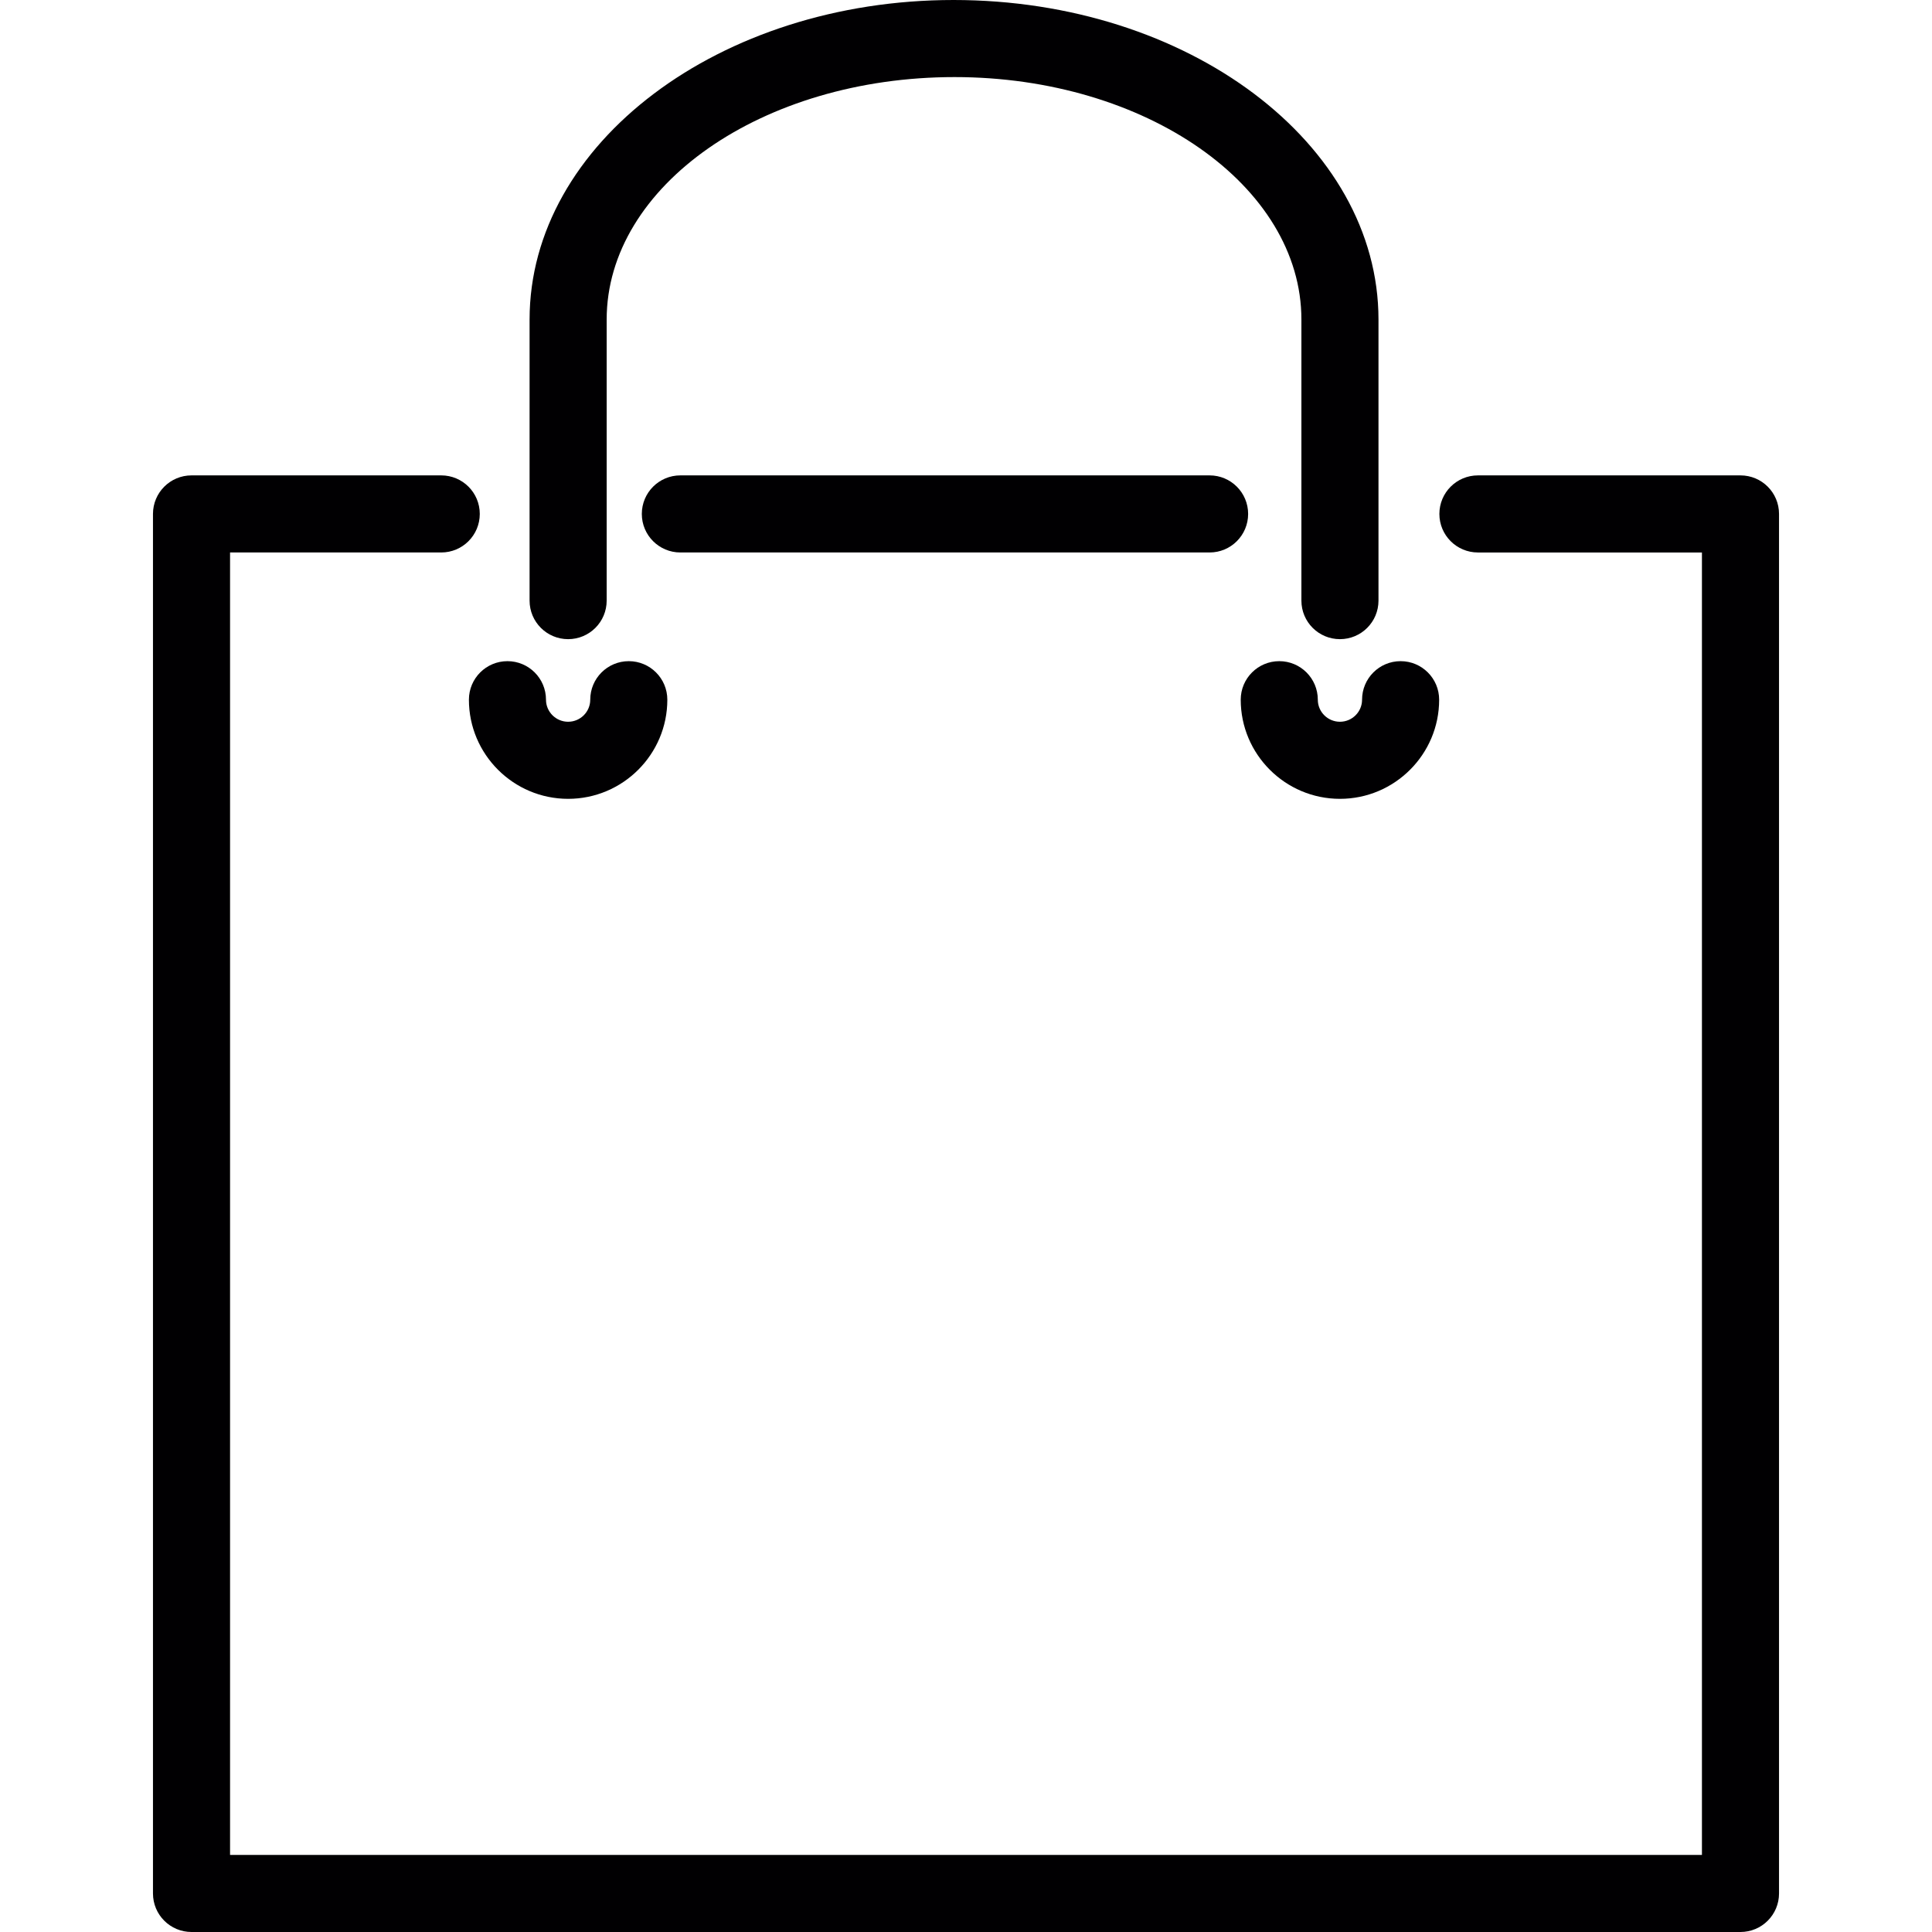
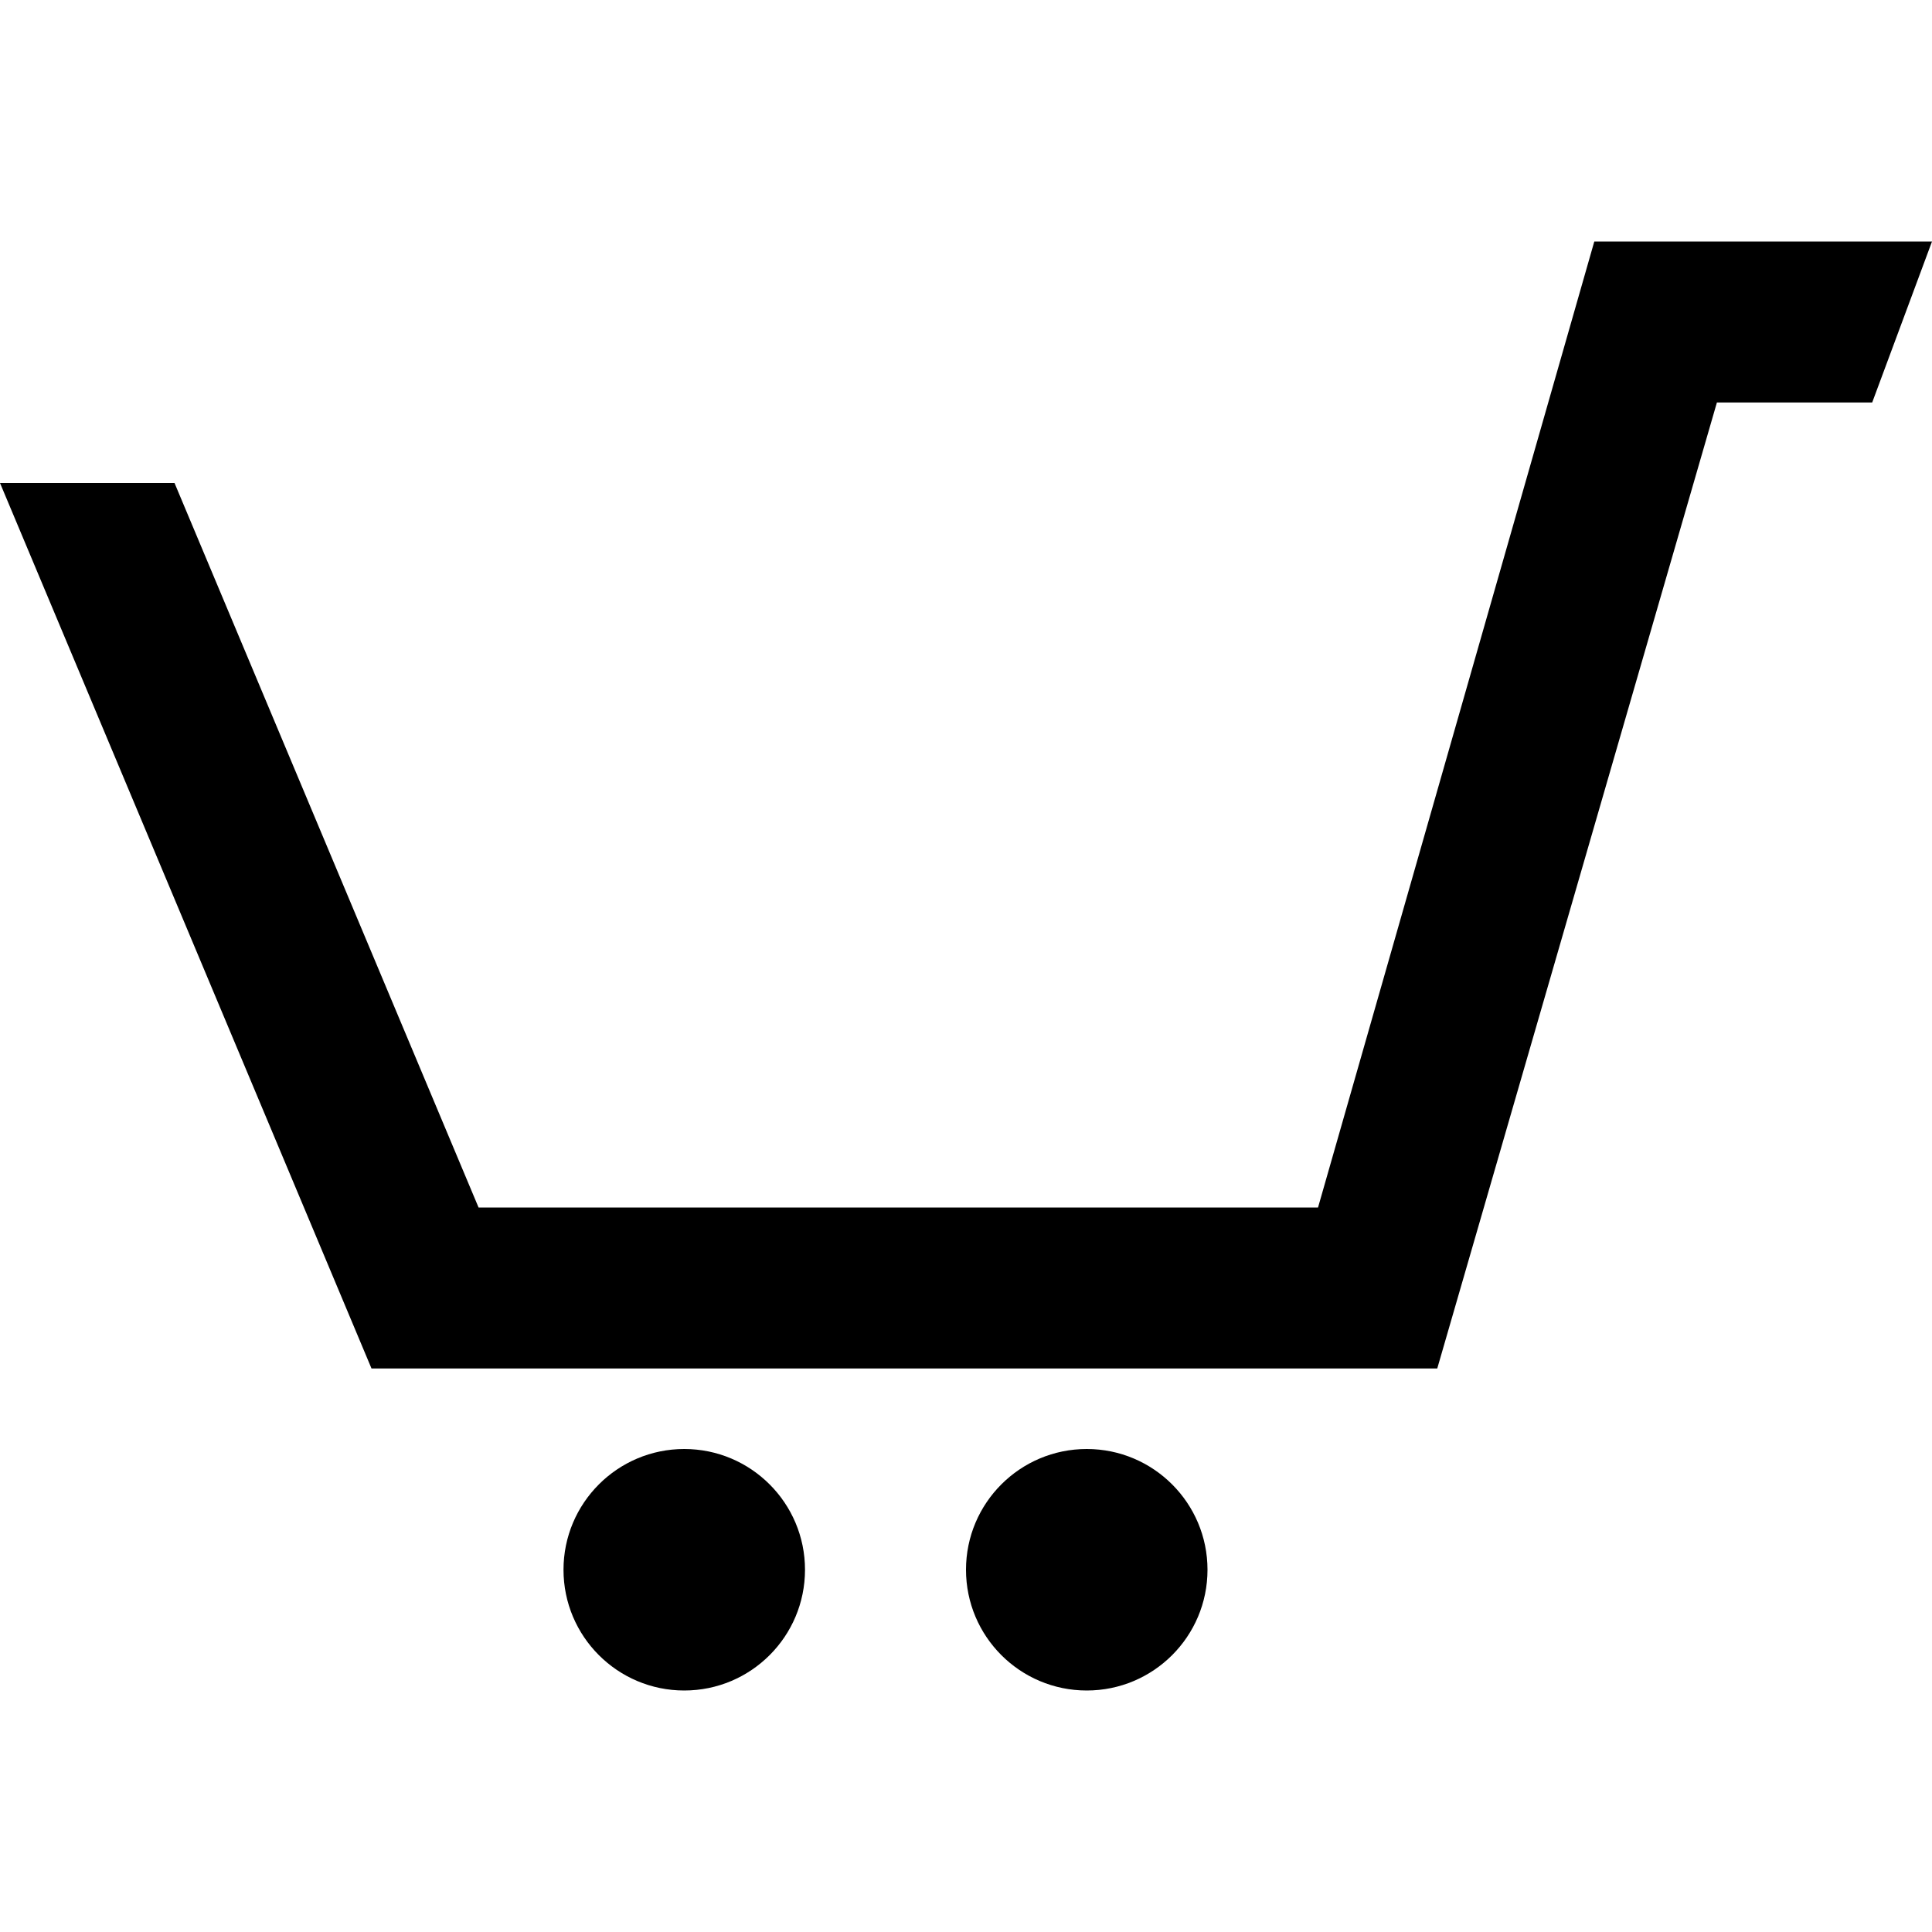
- <svg xmlns="http://www.w3.org/2000/svg" version="1.1" id="Capa_1" x="0px" y="0px" viewBox="0 0 407.453 407.453" style="enable-background:new 0 0 407.453 407.453;" xml:space="preserve">
-   <g>
-     <path style="fill:#010002;" d="M255.099,116.515c4.487,0,8.129-3.633,8.129-8.129c0-4.495-3.642-8.129-8.129-8.129H143.486   c-4.487,0-8.129,3.633-8.129,8.129c0,4.495,3.642,8.129,8.129,8.129H255.099z" />
-     <path style="fill:#010002;" d="M367.062,100.258H311.69c-4.487,0-8.129,3.633-8.129,8.129c0,4.495,3.642,8.129,8.129,8.129h47.243   v274.681H48.519V116.515h44.536c4.487,0,8.129-3.633,8.129-8.129c0-4.495-3.642-8.129-8.129-8.129H40.391   c-4.487,0-8.129,3.633-8.129,8.129v290.938c0,4.495,3.642,8.129,8.129,8.129h326.671c4.487,0,8.129-3.633,8.129-8.129V108.386   C375.191,103.891,371.557,100.258,367.062,100.258z" />
-     <path style="fill:#010002;" d="M282.59,134.796c4.487,0,8.129-3.633,8.129-8.129V67.394C290.718,30.238,250.604,0,201.101,0   c-49.308,0-89.414,30.238-89.414,67.394v59.274c0,4.495,3.642,8.129,8.129,8.129s8.129-3.633,8.129-8.129V67.394   c0-28.198,32.823-51.137,73.36-51.137c40.334,0,73.157,22.939,73.157,51.137v59.274   C274.461,131.163,278.095,134.796,282.59,134.796z" />
-     <path style="fill:#010002;" d="M98.892,147.566c0,11.526,9.389,20.907,20.923,20.907c11.534,0,20.923-9.38,20.923-20.907   c0-4.495-3.642-8.129-8.129-8.129s-8.129,3.633-8.129,8.129c0,2.561-2.089,4.65-4.666,4.65c-2.569,0-4.666-2.089-4.666-4.65   c0-4.495-3.642-8.129-8.129-8.129S98.892,143.071,98.892,147.566z" />
-     <path style="fill:#010002;" d="M282.59,168.473c11.534,0,20.923-9.38,20.923-20.907c0-4.495-3.642-8.129-8.129-8.129   c-4.487,0-8.129,3.633-8.129,8.129c0,2.561-2.089,4.65-4.666,4.65c-2.577,0-4.666-2.089-4.666-4.65   c0-4.495-3.642-8.129-8.129-8.129c-4.487,0-8.129,3.633-8.129,8.129C261.667,159.092,271.055,168.473,282.59,168.473z" />
-   </g>
-   <g>
- </g>
-   <g>
- </g>
-   <g>
- </g>
-   <g>
- </g>
-   <g>
- </g>
-   <g>
- </g>
-   <g>
- </g>
-   <g>
- </g>
-   <g>
- </g>
-   <g>
- </g>
-   <g>
- </g>
-   <g>
- </g>
-   <g>
- </g>
-   <g>
- </g>
-   <g>
- </g>
+ <svg xmlns="http://www.w3.org/2000/svg" width="24" height="24" viewBox="0 0 24 24">
+   <path d="M10 19.5c0 .829-.672 1.5-1.5 1.5s-1.5-.671-1.5-1.5c0-.828.672-1.5 1.5-1.5s1.5.672 1.5 1.5zm3.5-1.5c-.828 0-1.5.671-1.5 1.5s.672 1.5 1.5 1.5 1.5-.671 1.5-1.5c0-.828-.672-1.5-1.5-1.5zm6.305-15l-3.432 12h-10.428l-3.777-9h-2.168l4.615 11h13.239l3.474-12h1.929l.743-2h-4.195z" />
</svg>
